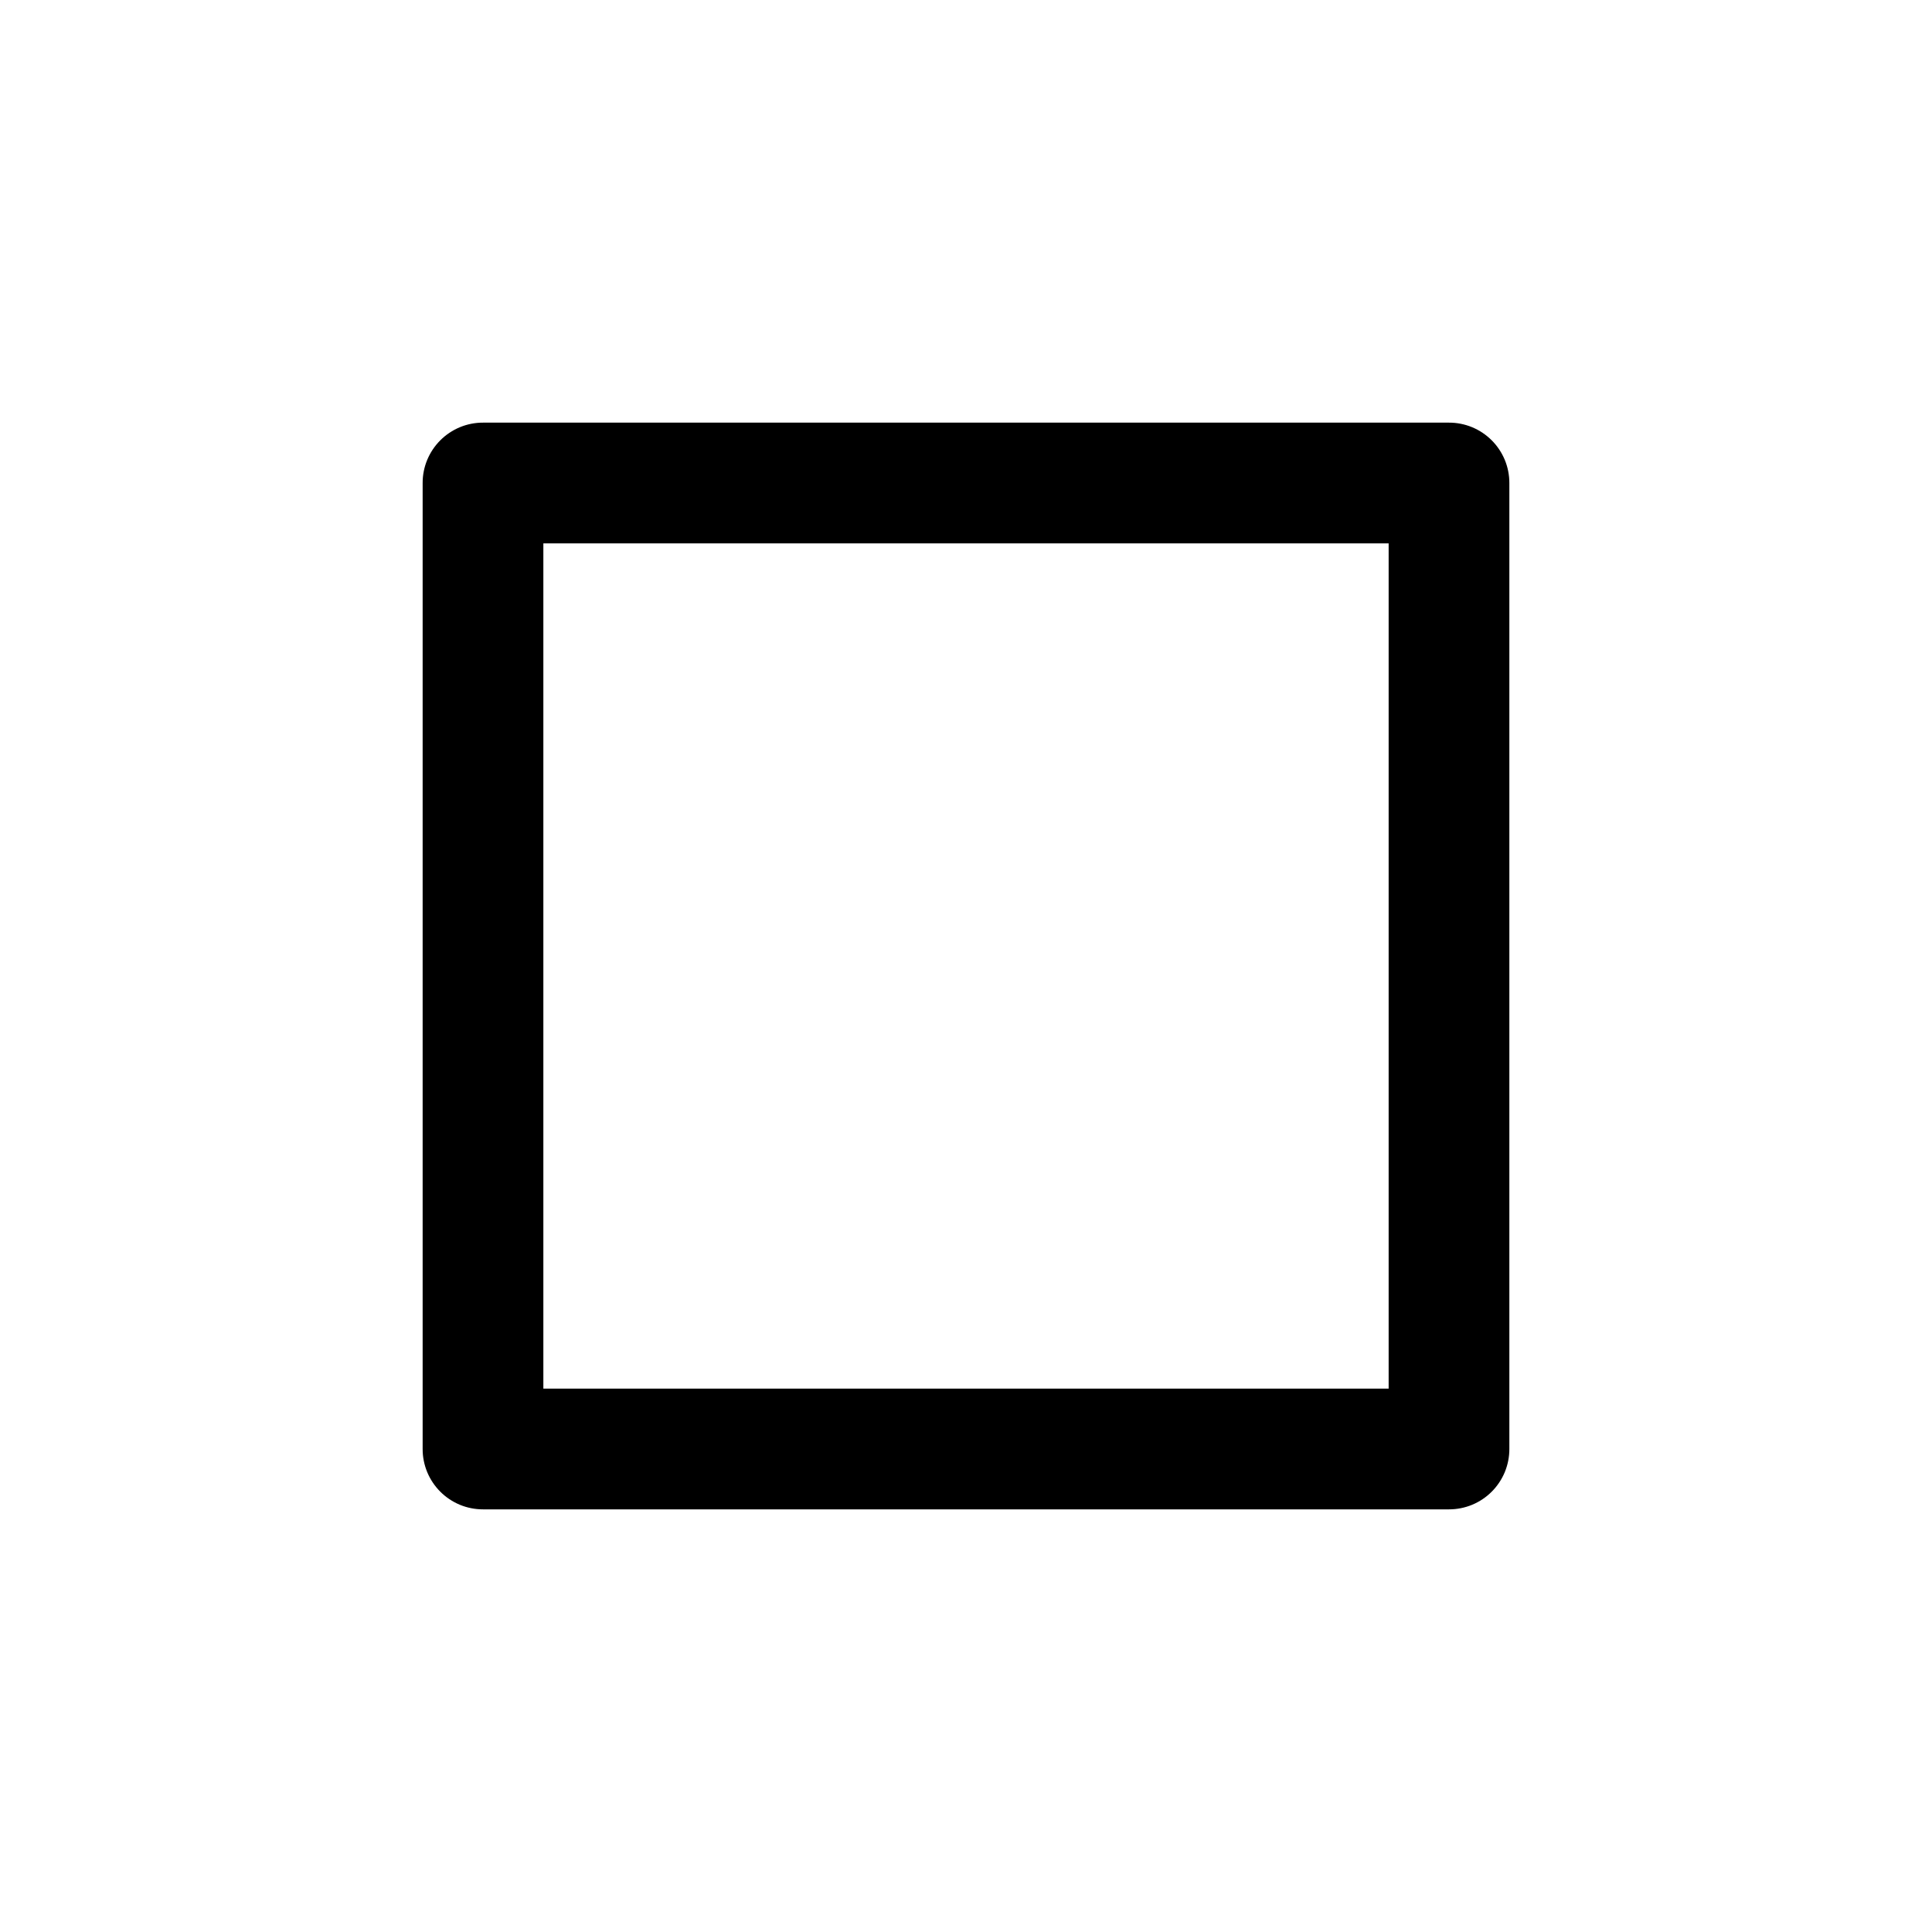
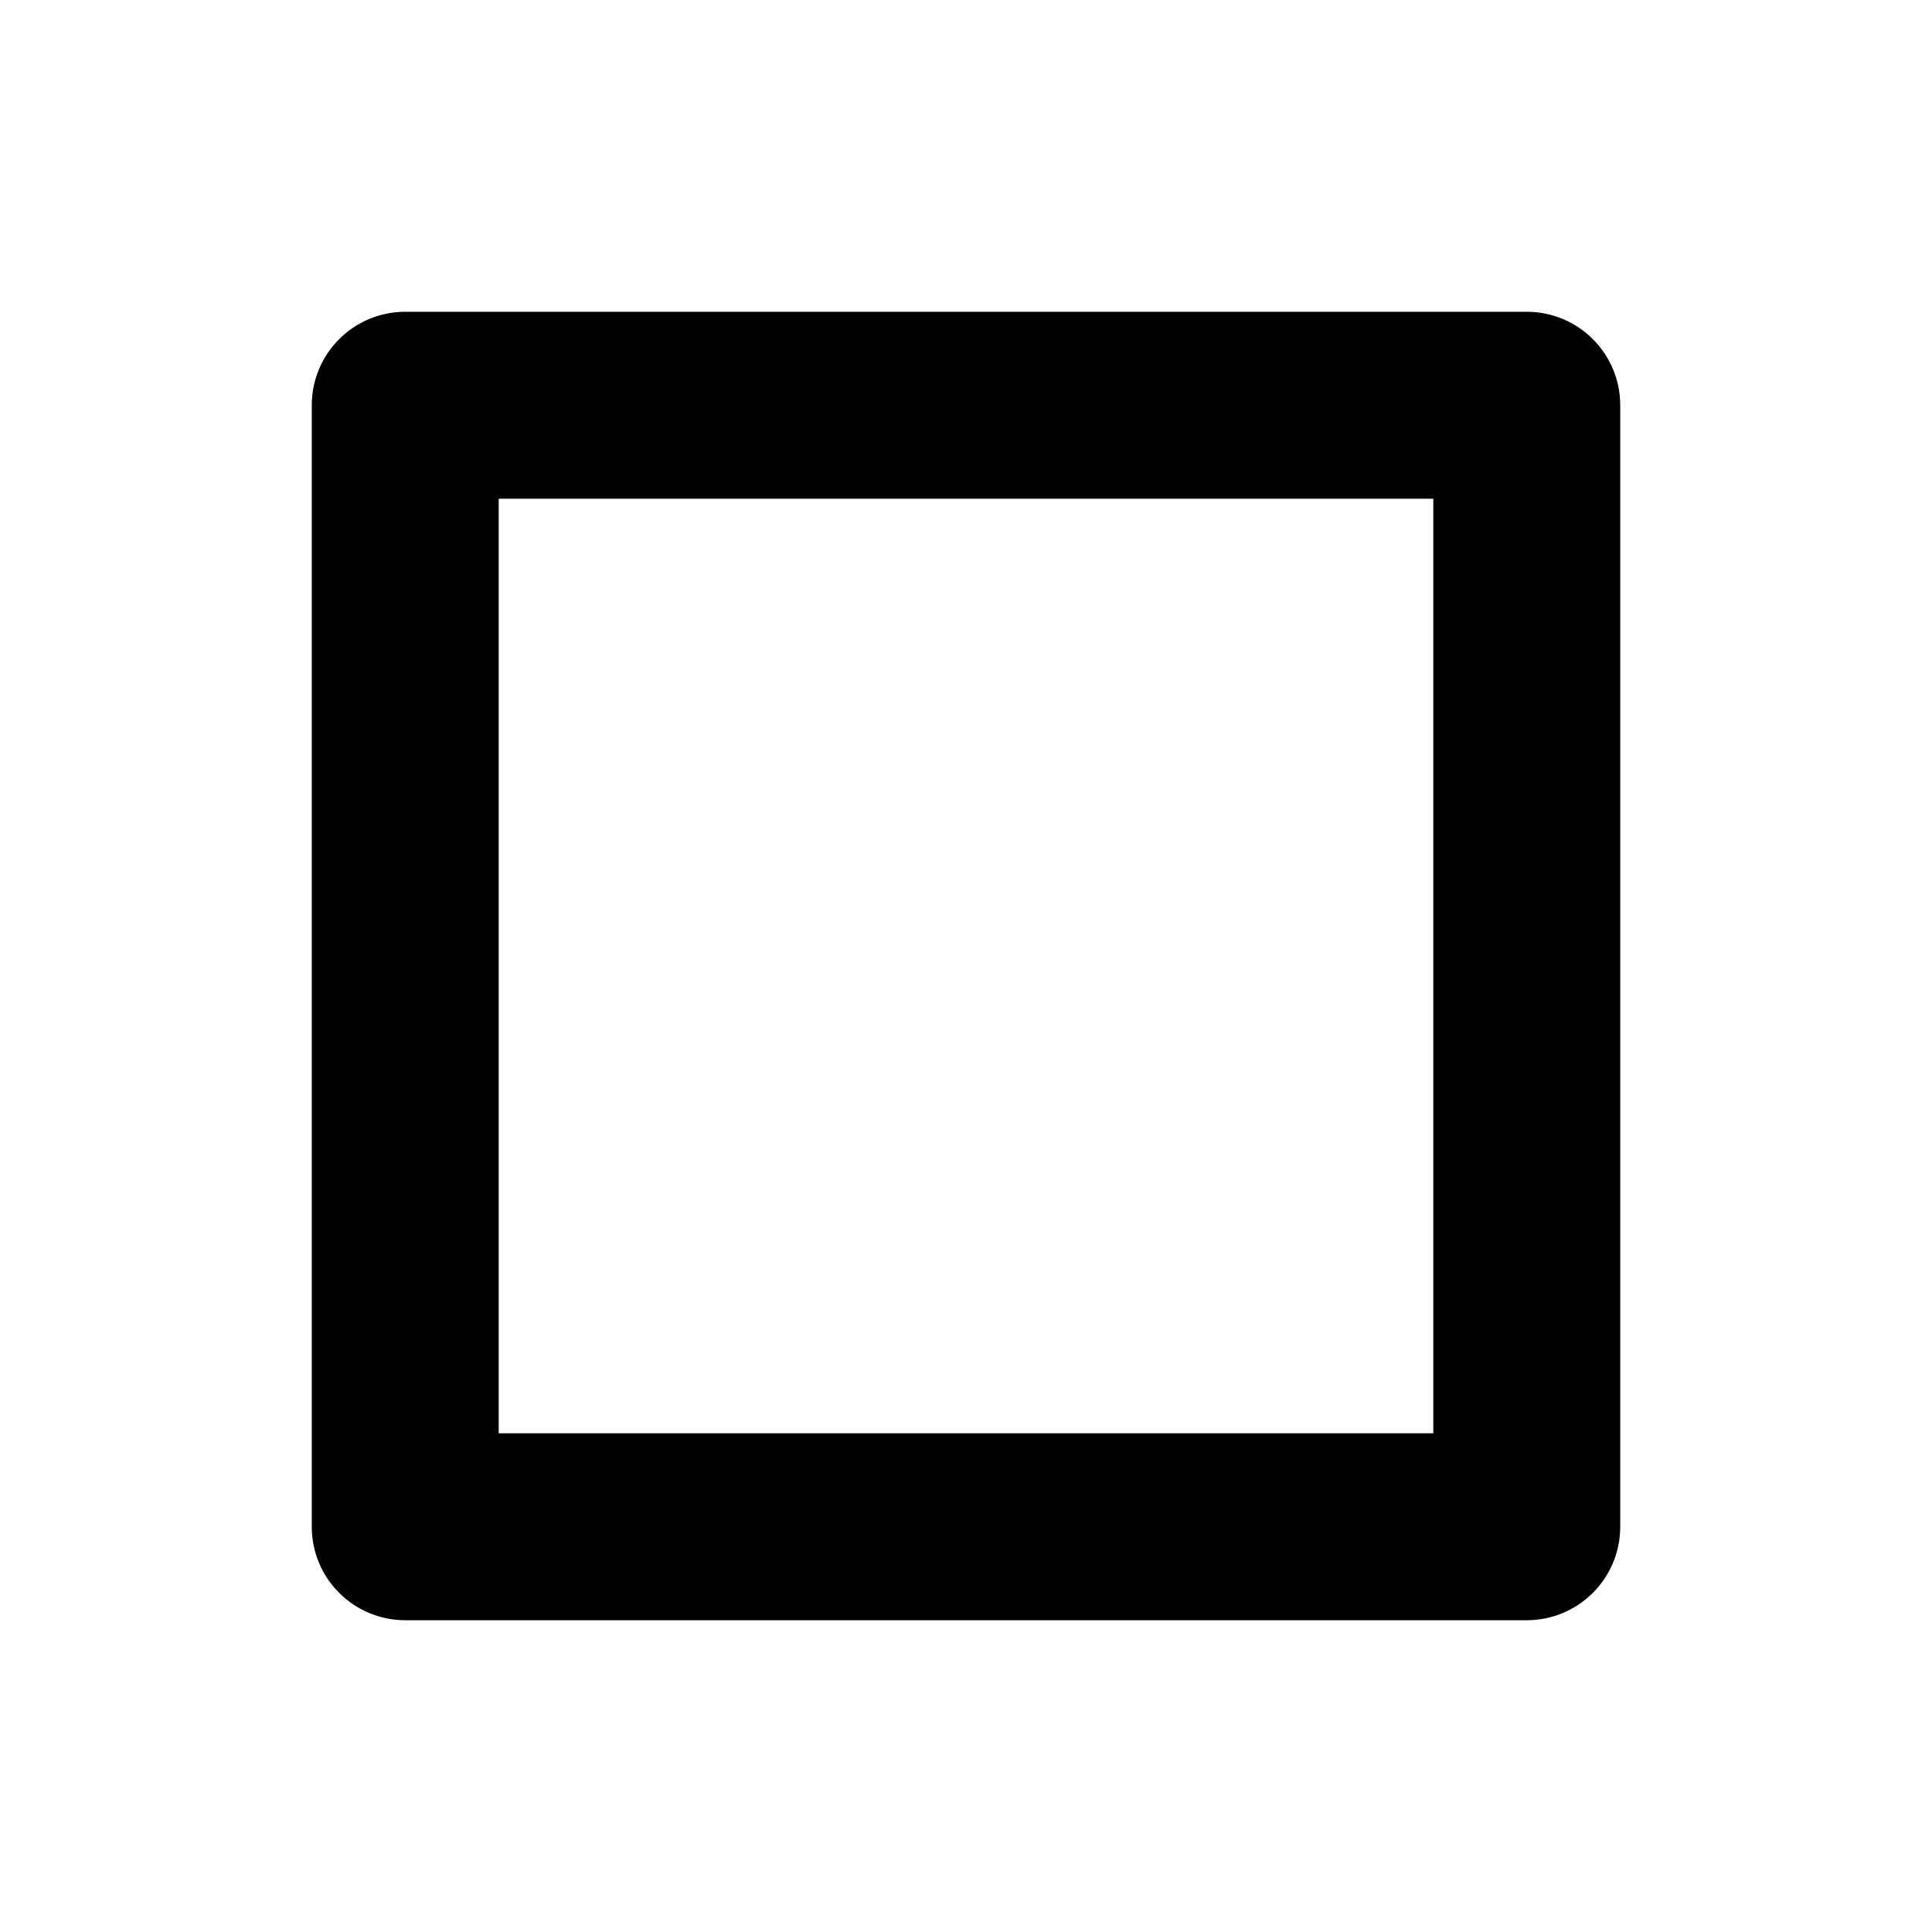
- <svg xmlns="http://www.w3.org/2000/svg" width="50" height="50" viewBox="0 0 50 50" fill="none">
-   <path d="M37.5 39.062H12.5C12.295 39.062 12.091 39.022 11.902 38.944C11.712 38.865 11.54 38.75 11.395 38.605C11.25 38.46 11.135 38.288 11.056 38.098C10.978 37.908 10.937 37.705 10.938 37.5V12.5C10.937 12.295 10.978 12.091 11.056 11.902C11.135 11.712 11.25 11.54 11.395 11.395C11.54 11.25 11.712 11.135 11.902 11.056C12.091 10.978 12.295 10.937 12.5 10.938H37.5C37.705 10.937 37.908 10.978 38.098 11.056C38.288 11.135 38.46 11.25 38.605 11.395C38.75 11.54 38.865 11.712 38.944 11.902C39.022 12.091 39.062 12.295 39.062 12.5V37.5C39.062 37.705 39.022 37.908 38.944 38.098C38.865 38.288 38.75 38.46 38.605 38.605C38.46 38.75 38.288 38.865 38.098 38.944C37.908 39.022 37.705 39.062 37.5 39.062ZM14.062 35.938H35.938V14.062H14.062V35.938Z" fill="black" />
+ <svg xmlns="http://www.w3.org/2000/svg" t="1751962151906" class="icon" viewBox="0 0 1024 1024" version="1.1" p-id="6531" width="50" height="50">
+   <defs />
+   <path d="M 264.319 264.319 L 264.319 759.682 L 759.682 759.682 L 759.682 264.319 L 264.319 264.319 Z M 214.783 165.246 L 809.218 165.246 C 836.576 165.246 858.755 187.424 858.755 214.783 L 858.755 809.218 C 858.755 836.576 836.576 858.755 809.218 858.755 L 214.783 858.755 C 187.424 858.755 165.246 836.576 165.246 809.218 L 165.246 214.783 C 165.246 187.424 187.424 165.246 214.783 165.246 Z" p-id="6532" style="" />
</svg>
